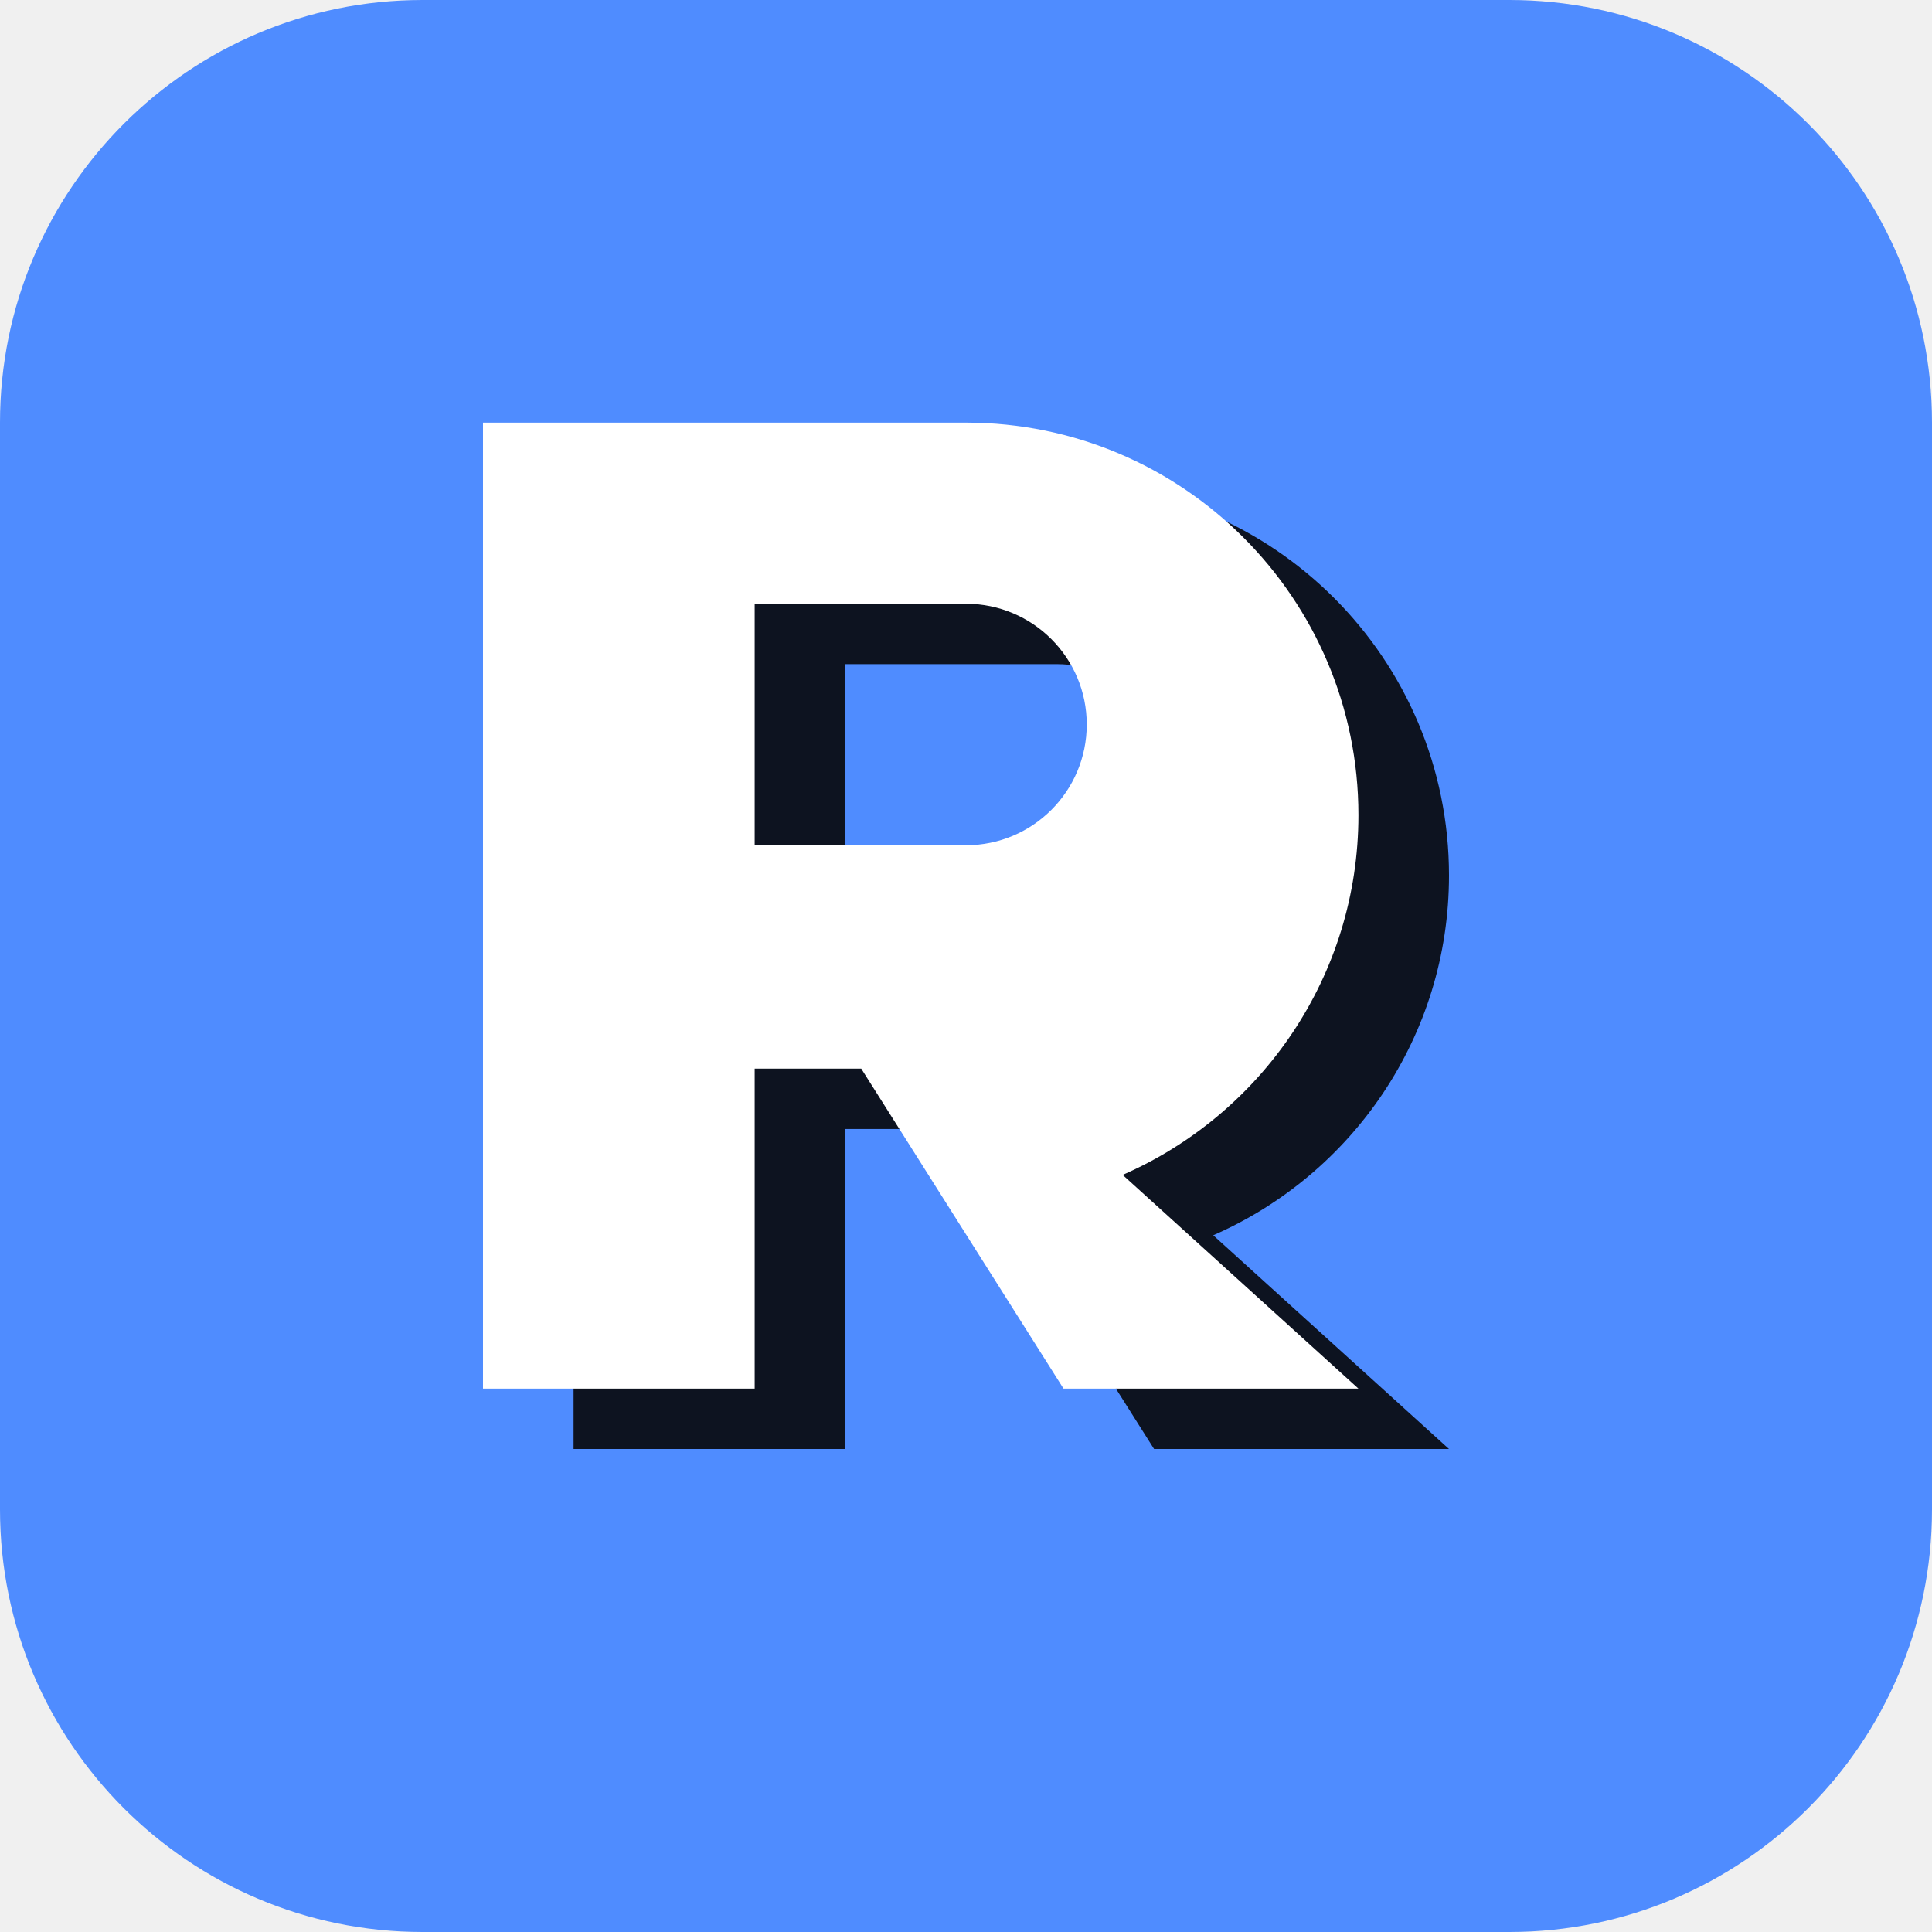
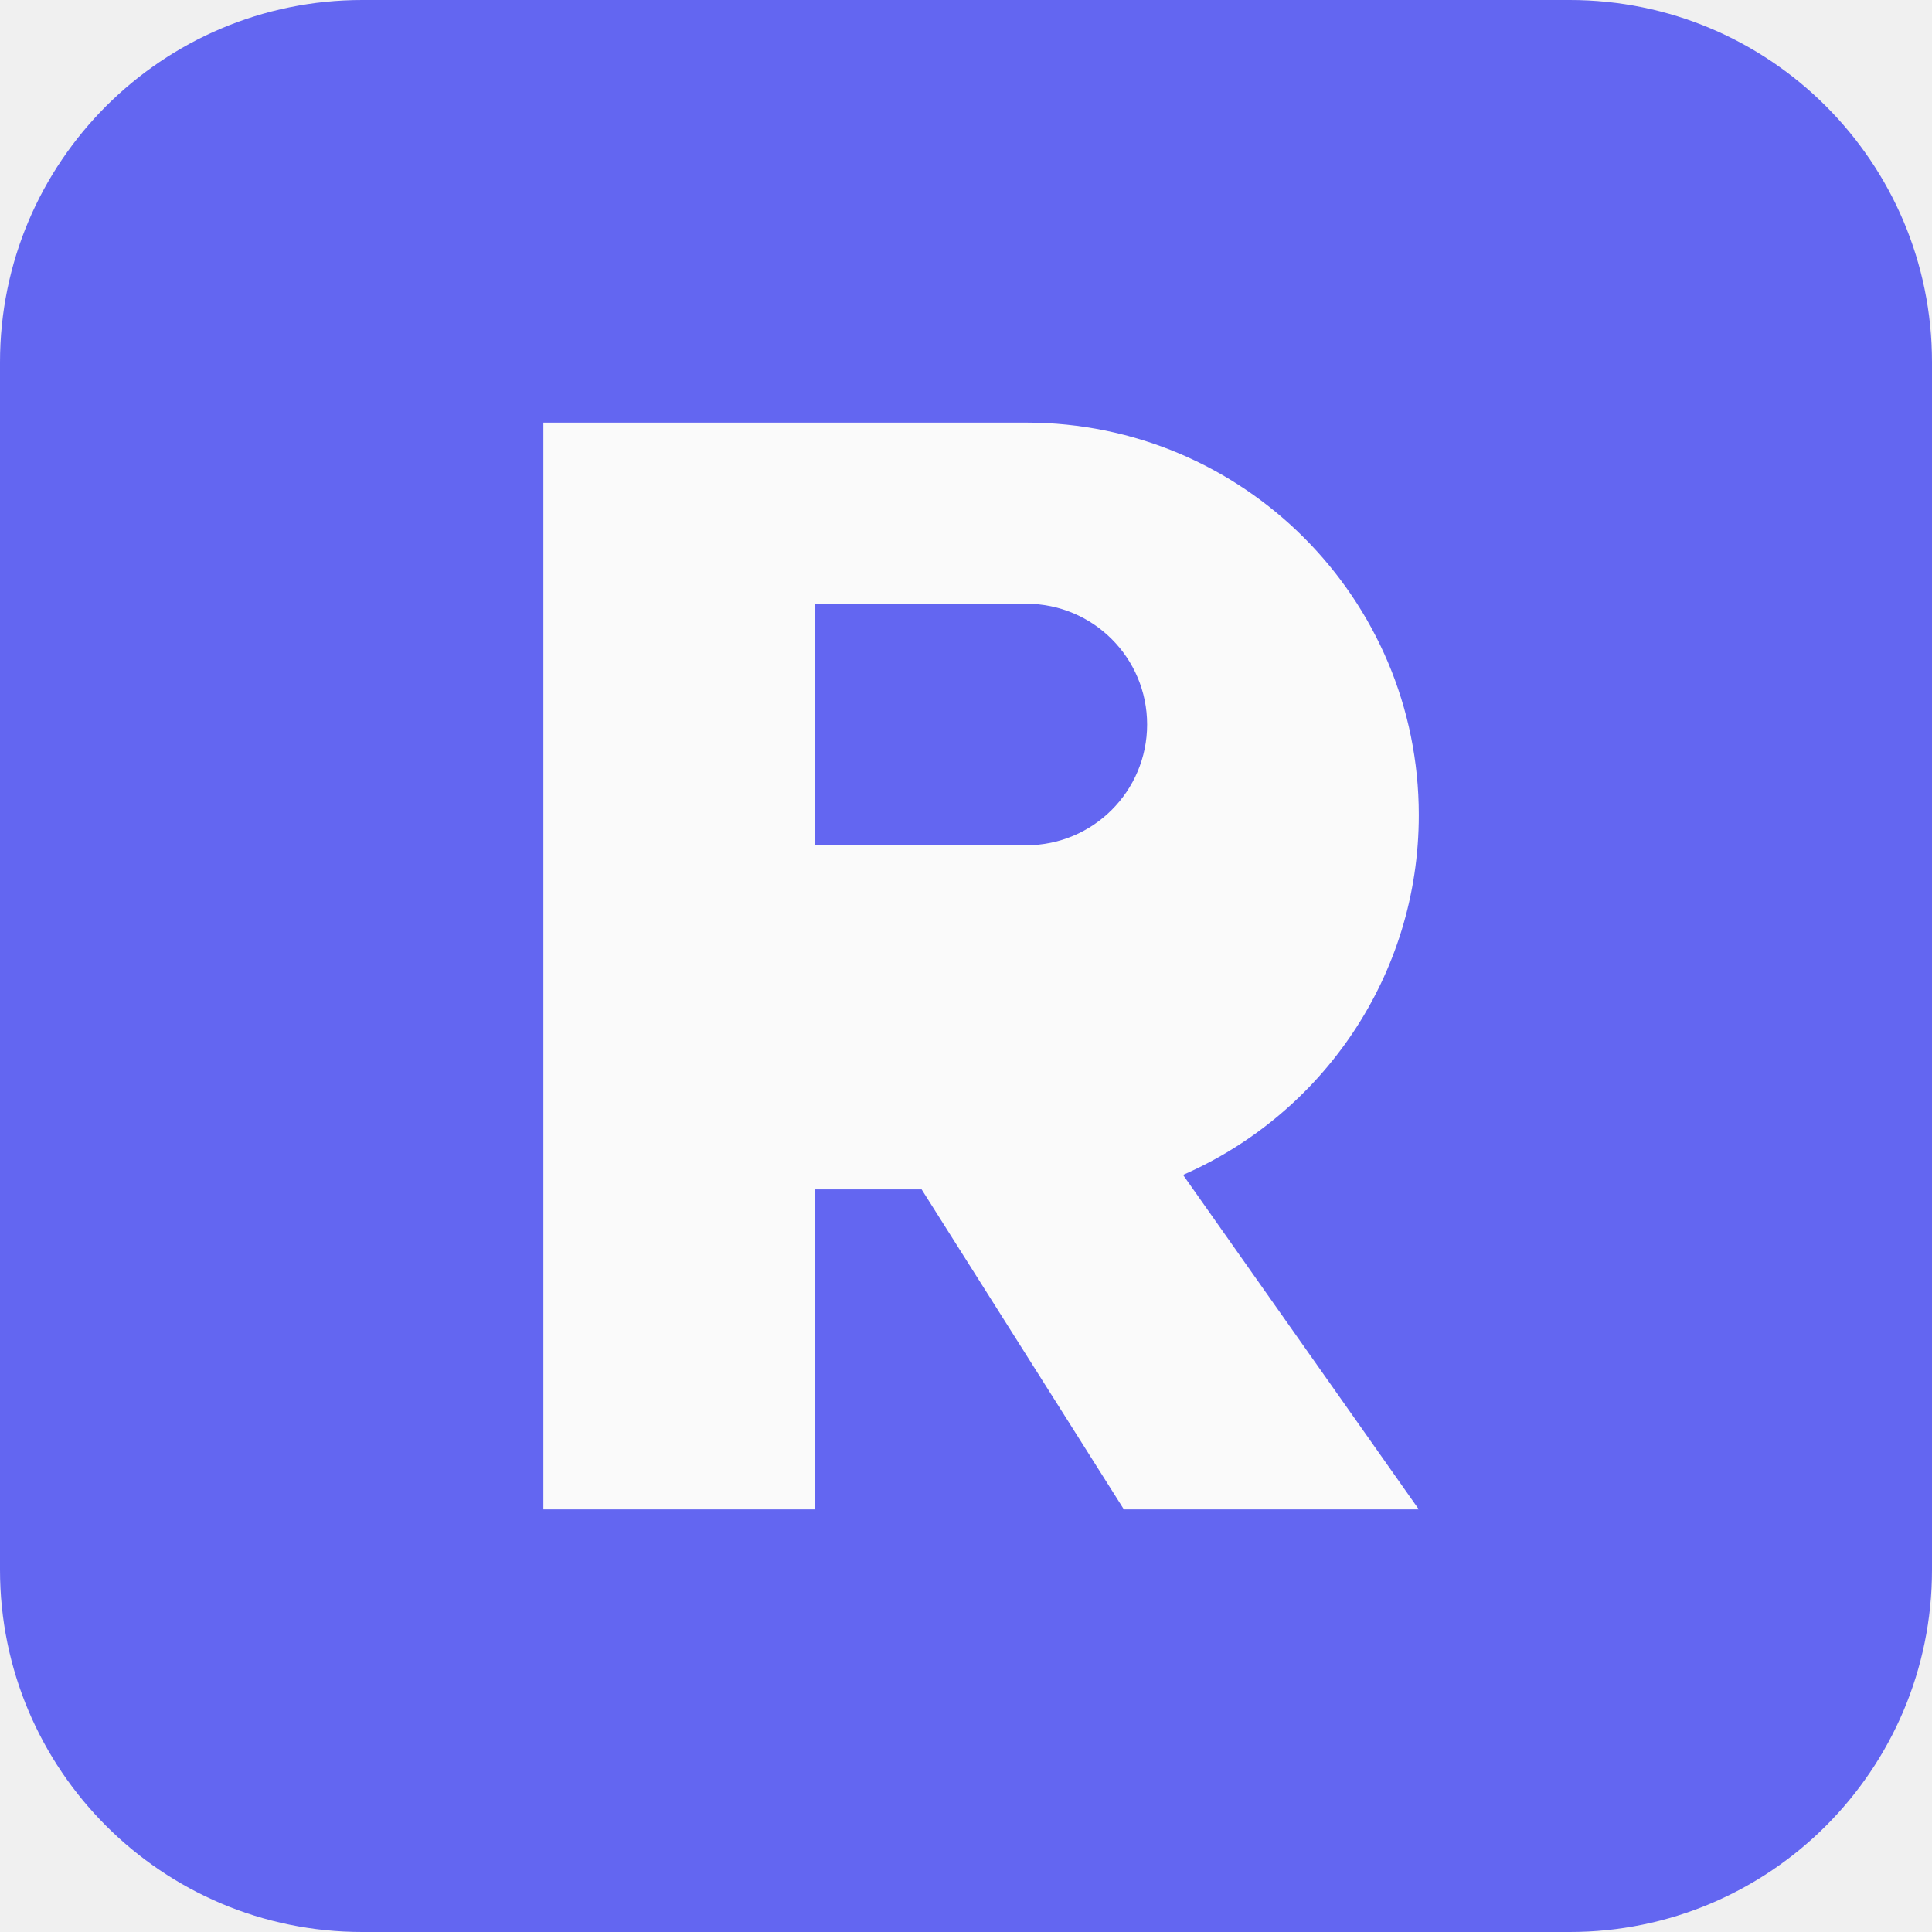
<svg xmlns="http://www.w3.org/2000/svg" viewBox="0 0 64 64">
-   <rect width="64" height="64" rx="14" fill="#4f8cff" />
-   <path fill="#0d1320" d="M19 16h16c7.18 0 13 5.82 13 13 0 5.33-3.21 9.91-7.81 11.92L48 48h-9.77l-6.7-10.6H28V48h-9V16Zm9 14h7a4 4 0 1 0 0-8h-7v8Z" />
-   <path fill="#ffffff" d="M16 14h16c7.18 0 13 5.82 13 13 0 5.33-3.21 9.91-7.81 11.92L45 46h-9.77l-6.7-10.6H25V46h-9V14Zm9 14h7a4 4 0 1 0 0-8h-7v8Z" />
+   <rect width="64" height="64" rx="12" fill="#6366f1" />
+   <path fill="#fafafa" d="M18 14h16c7.18 0 13 5.82 13 13 0 5.33-3.21 9.91-7.81 11.92L47 50h-9.77l-6.7-10.6H27V50h-9V14Zm9 14h7a4 4 0 1 0 0-8h-7v8Z" />
</svg>
